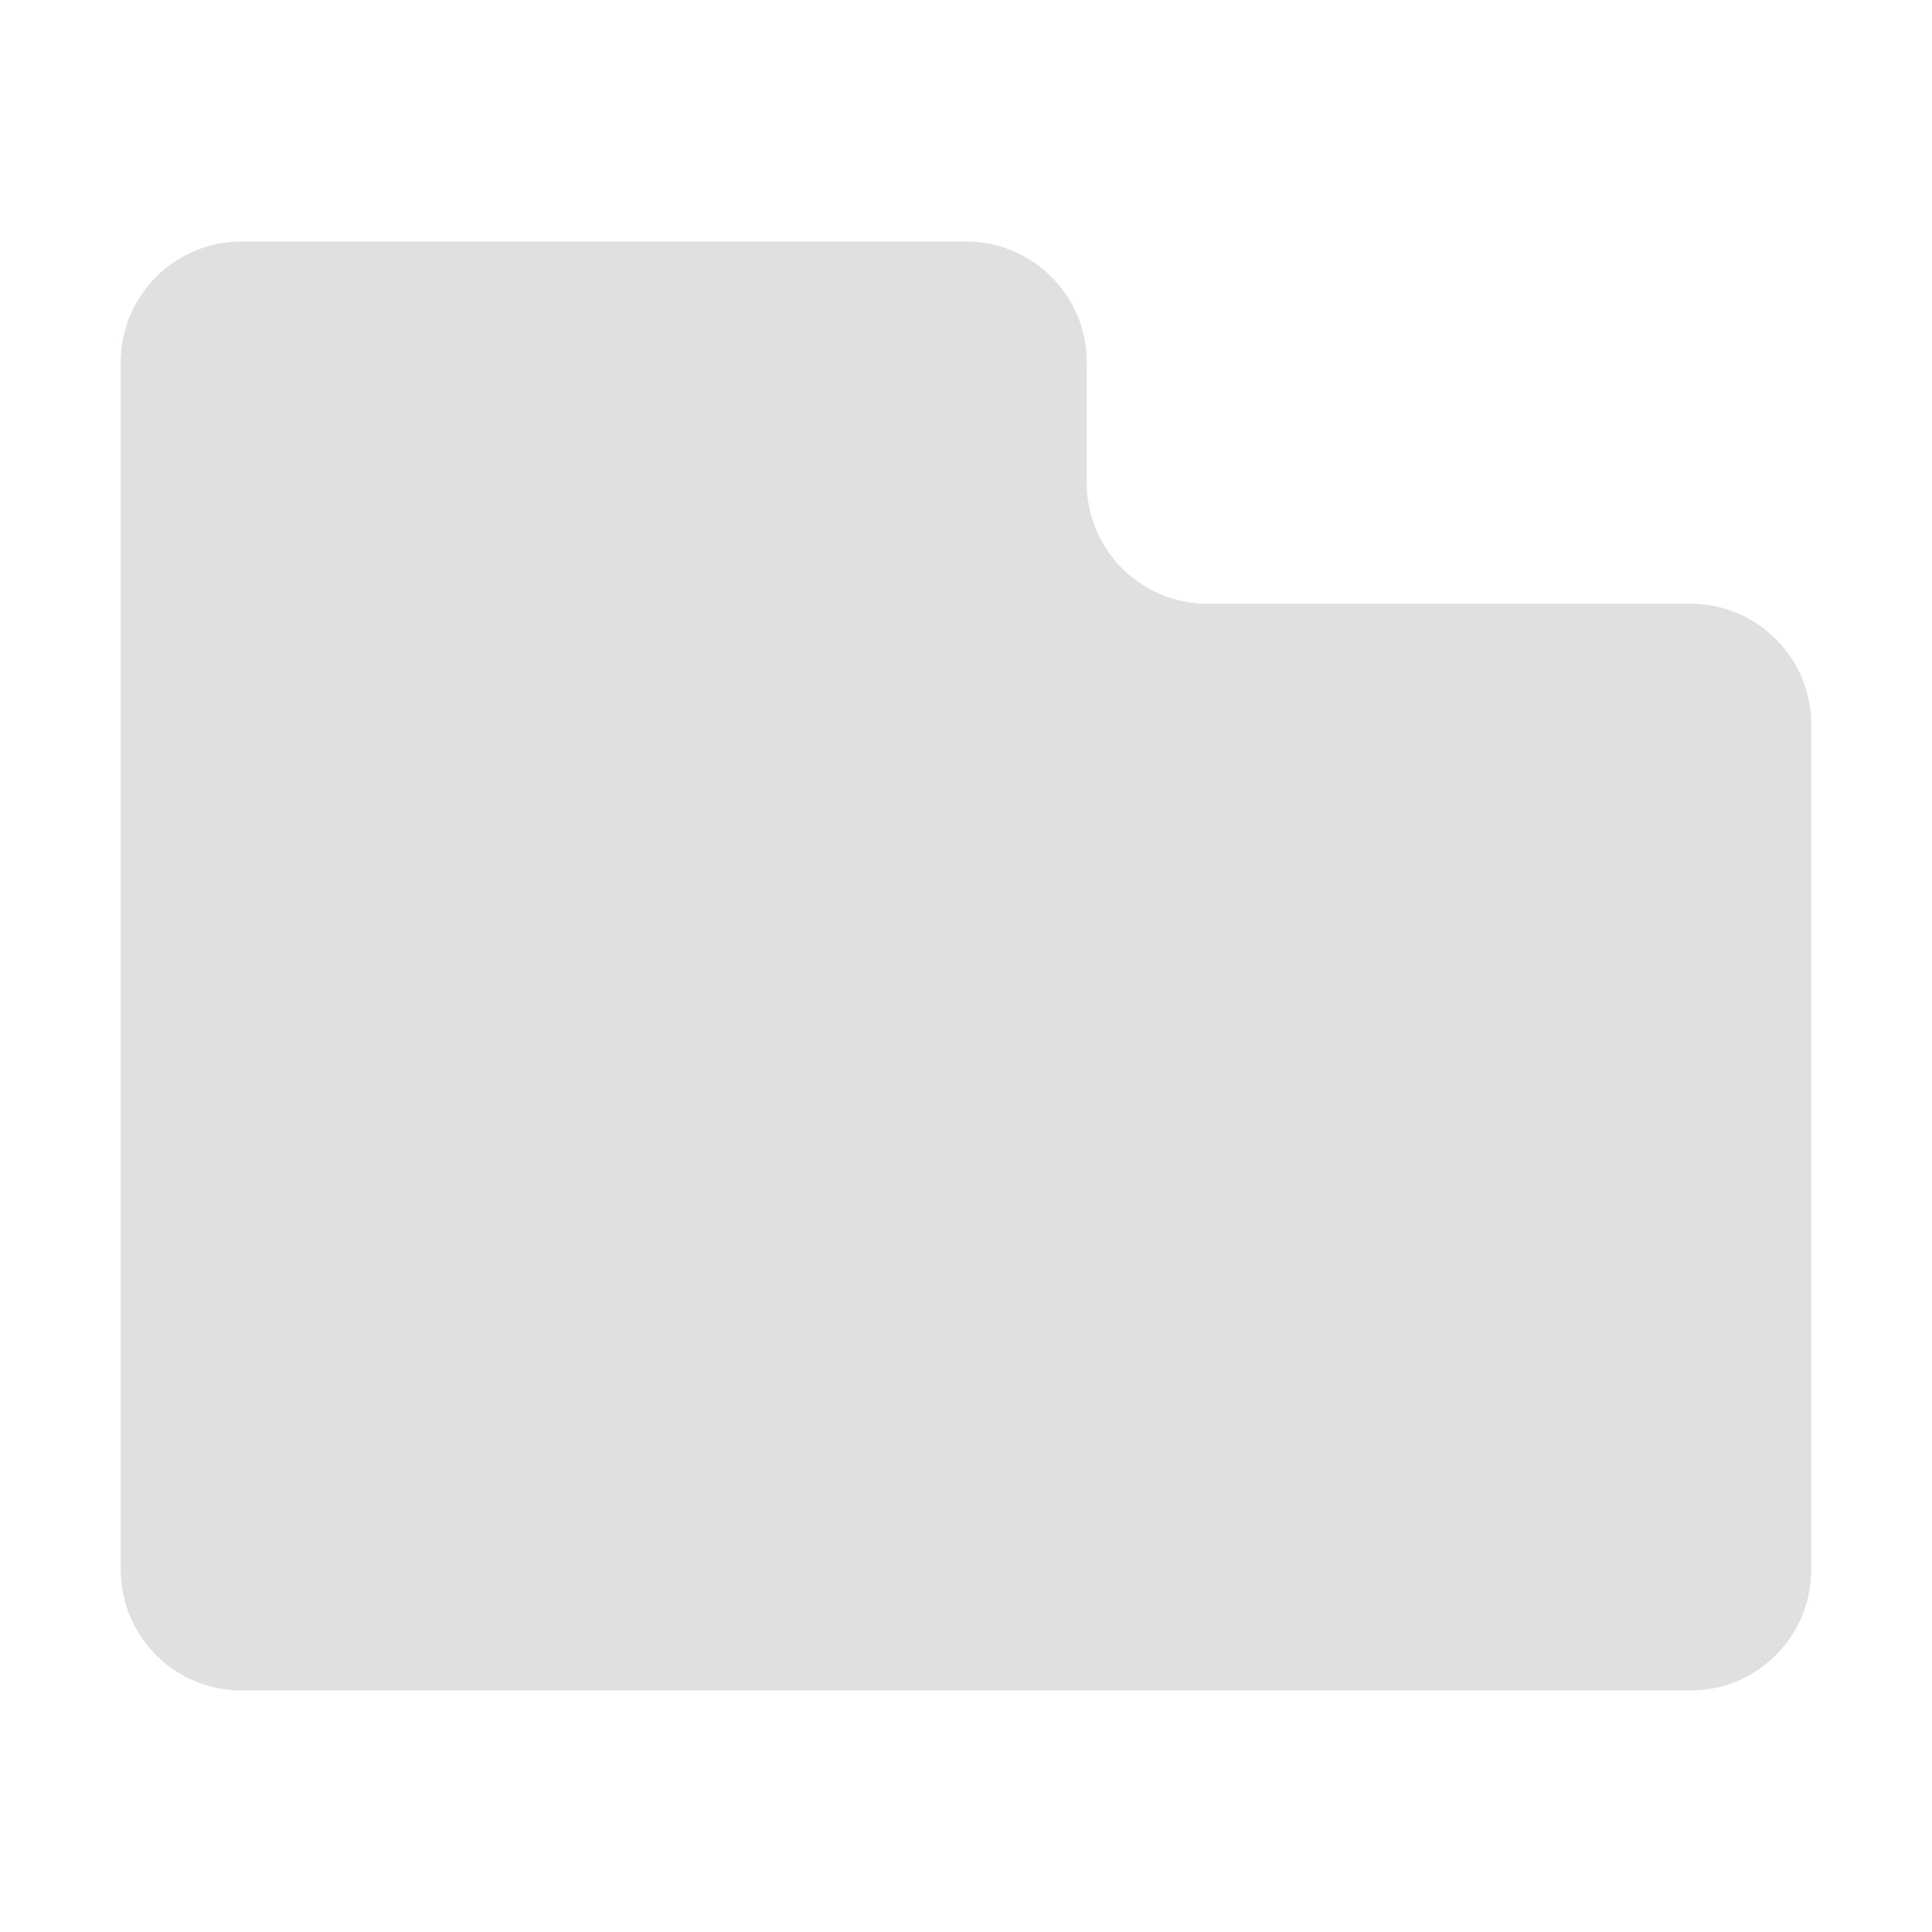
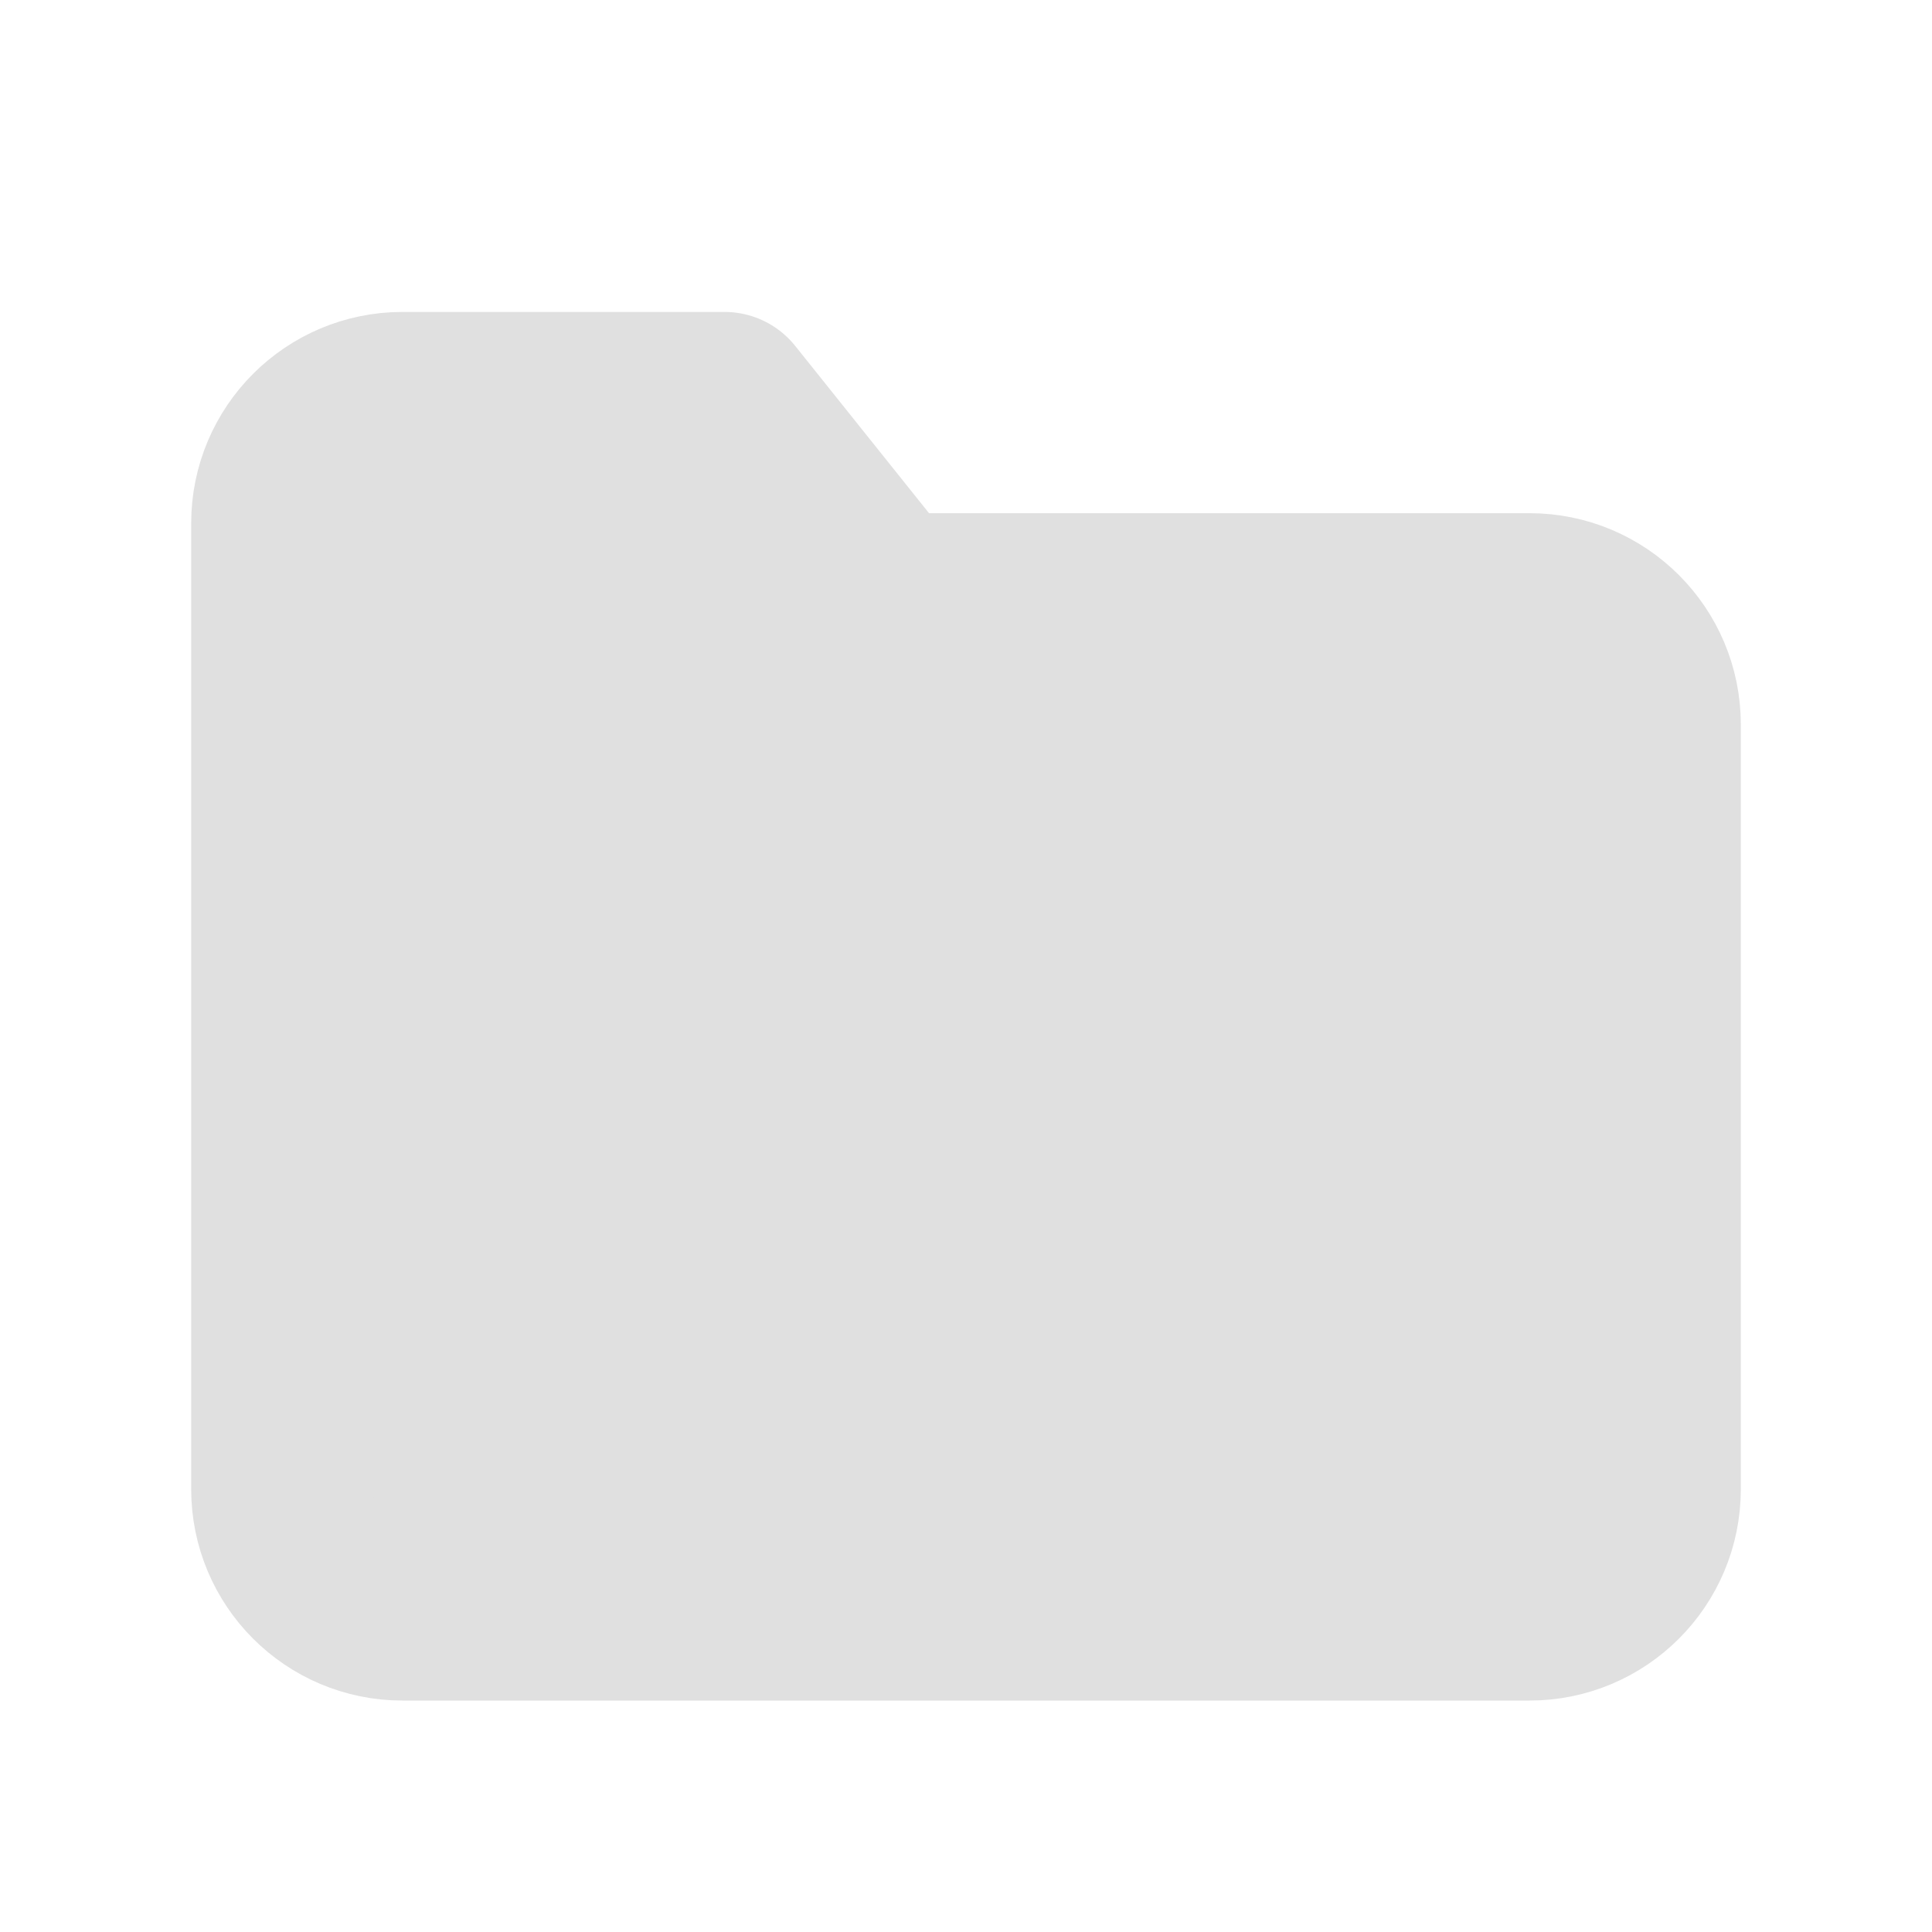
- <svg xmlns="http://www.w3.org/2000/svg" width="16" height="16">
-   <path fill="#e0e0e0" d="M2 2a1 1 0 0 0-1 1v10a1 1 0 0 0 1 1h12a1 1 0 0 0 1-1V6a1 1 0 0 0-1-1h-4a1 1 0 0 1-1-1V3a1 1 0 0 0-1-1z" />
+ <svg xmlns="http://www.w3.org/2000/svg" width="16" height="16" viewBox="0 0 24 24" fill="none" stroke="#e0e0e0" stroke-width="2.25" stroke-linecap="round" stroke-linejoin="round">
+   <path fill="#e0e0e0" d="M3.5 18.5v-12A1.5 1.5 0 0 1 5 5h4l2 2.5h8A1.5 1.5 0 0 1 20.5 9v9.5A1.5 1.5 0 0 1 19 20H5a1.5 1.5 0 0 1-1.5-1.5z" />
</svg>
